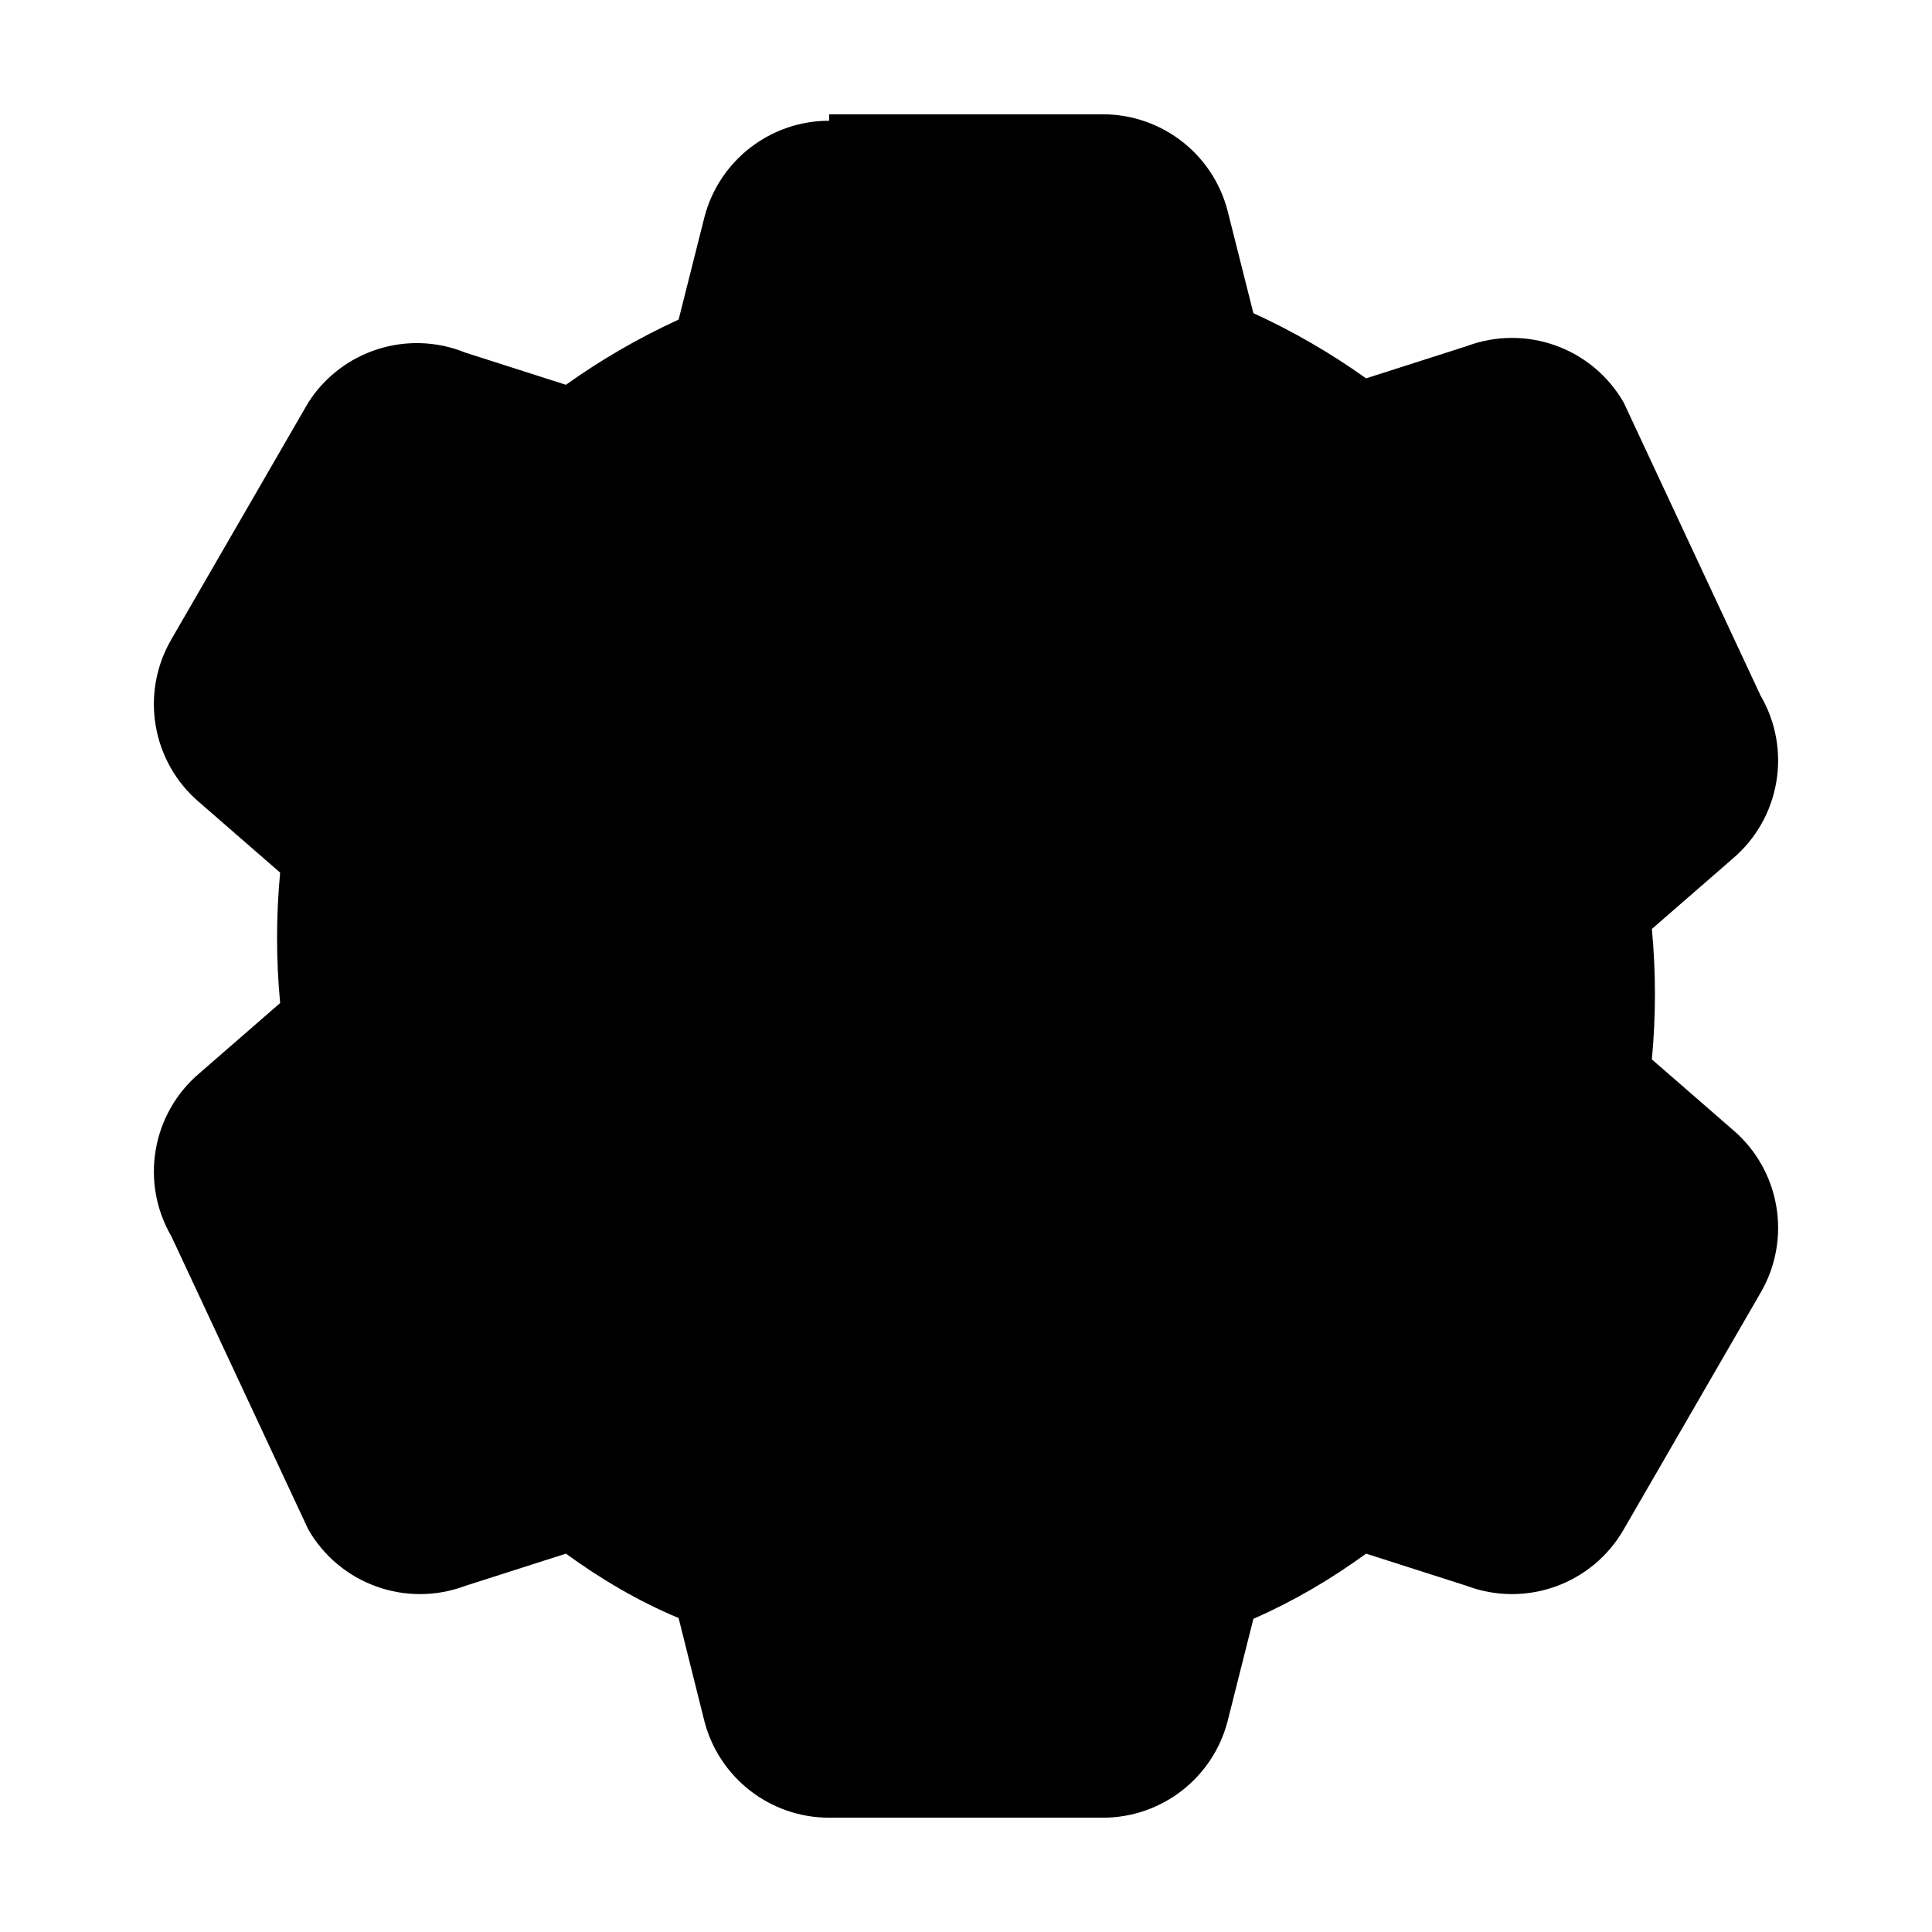
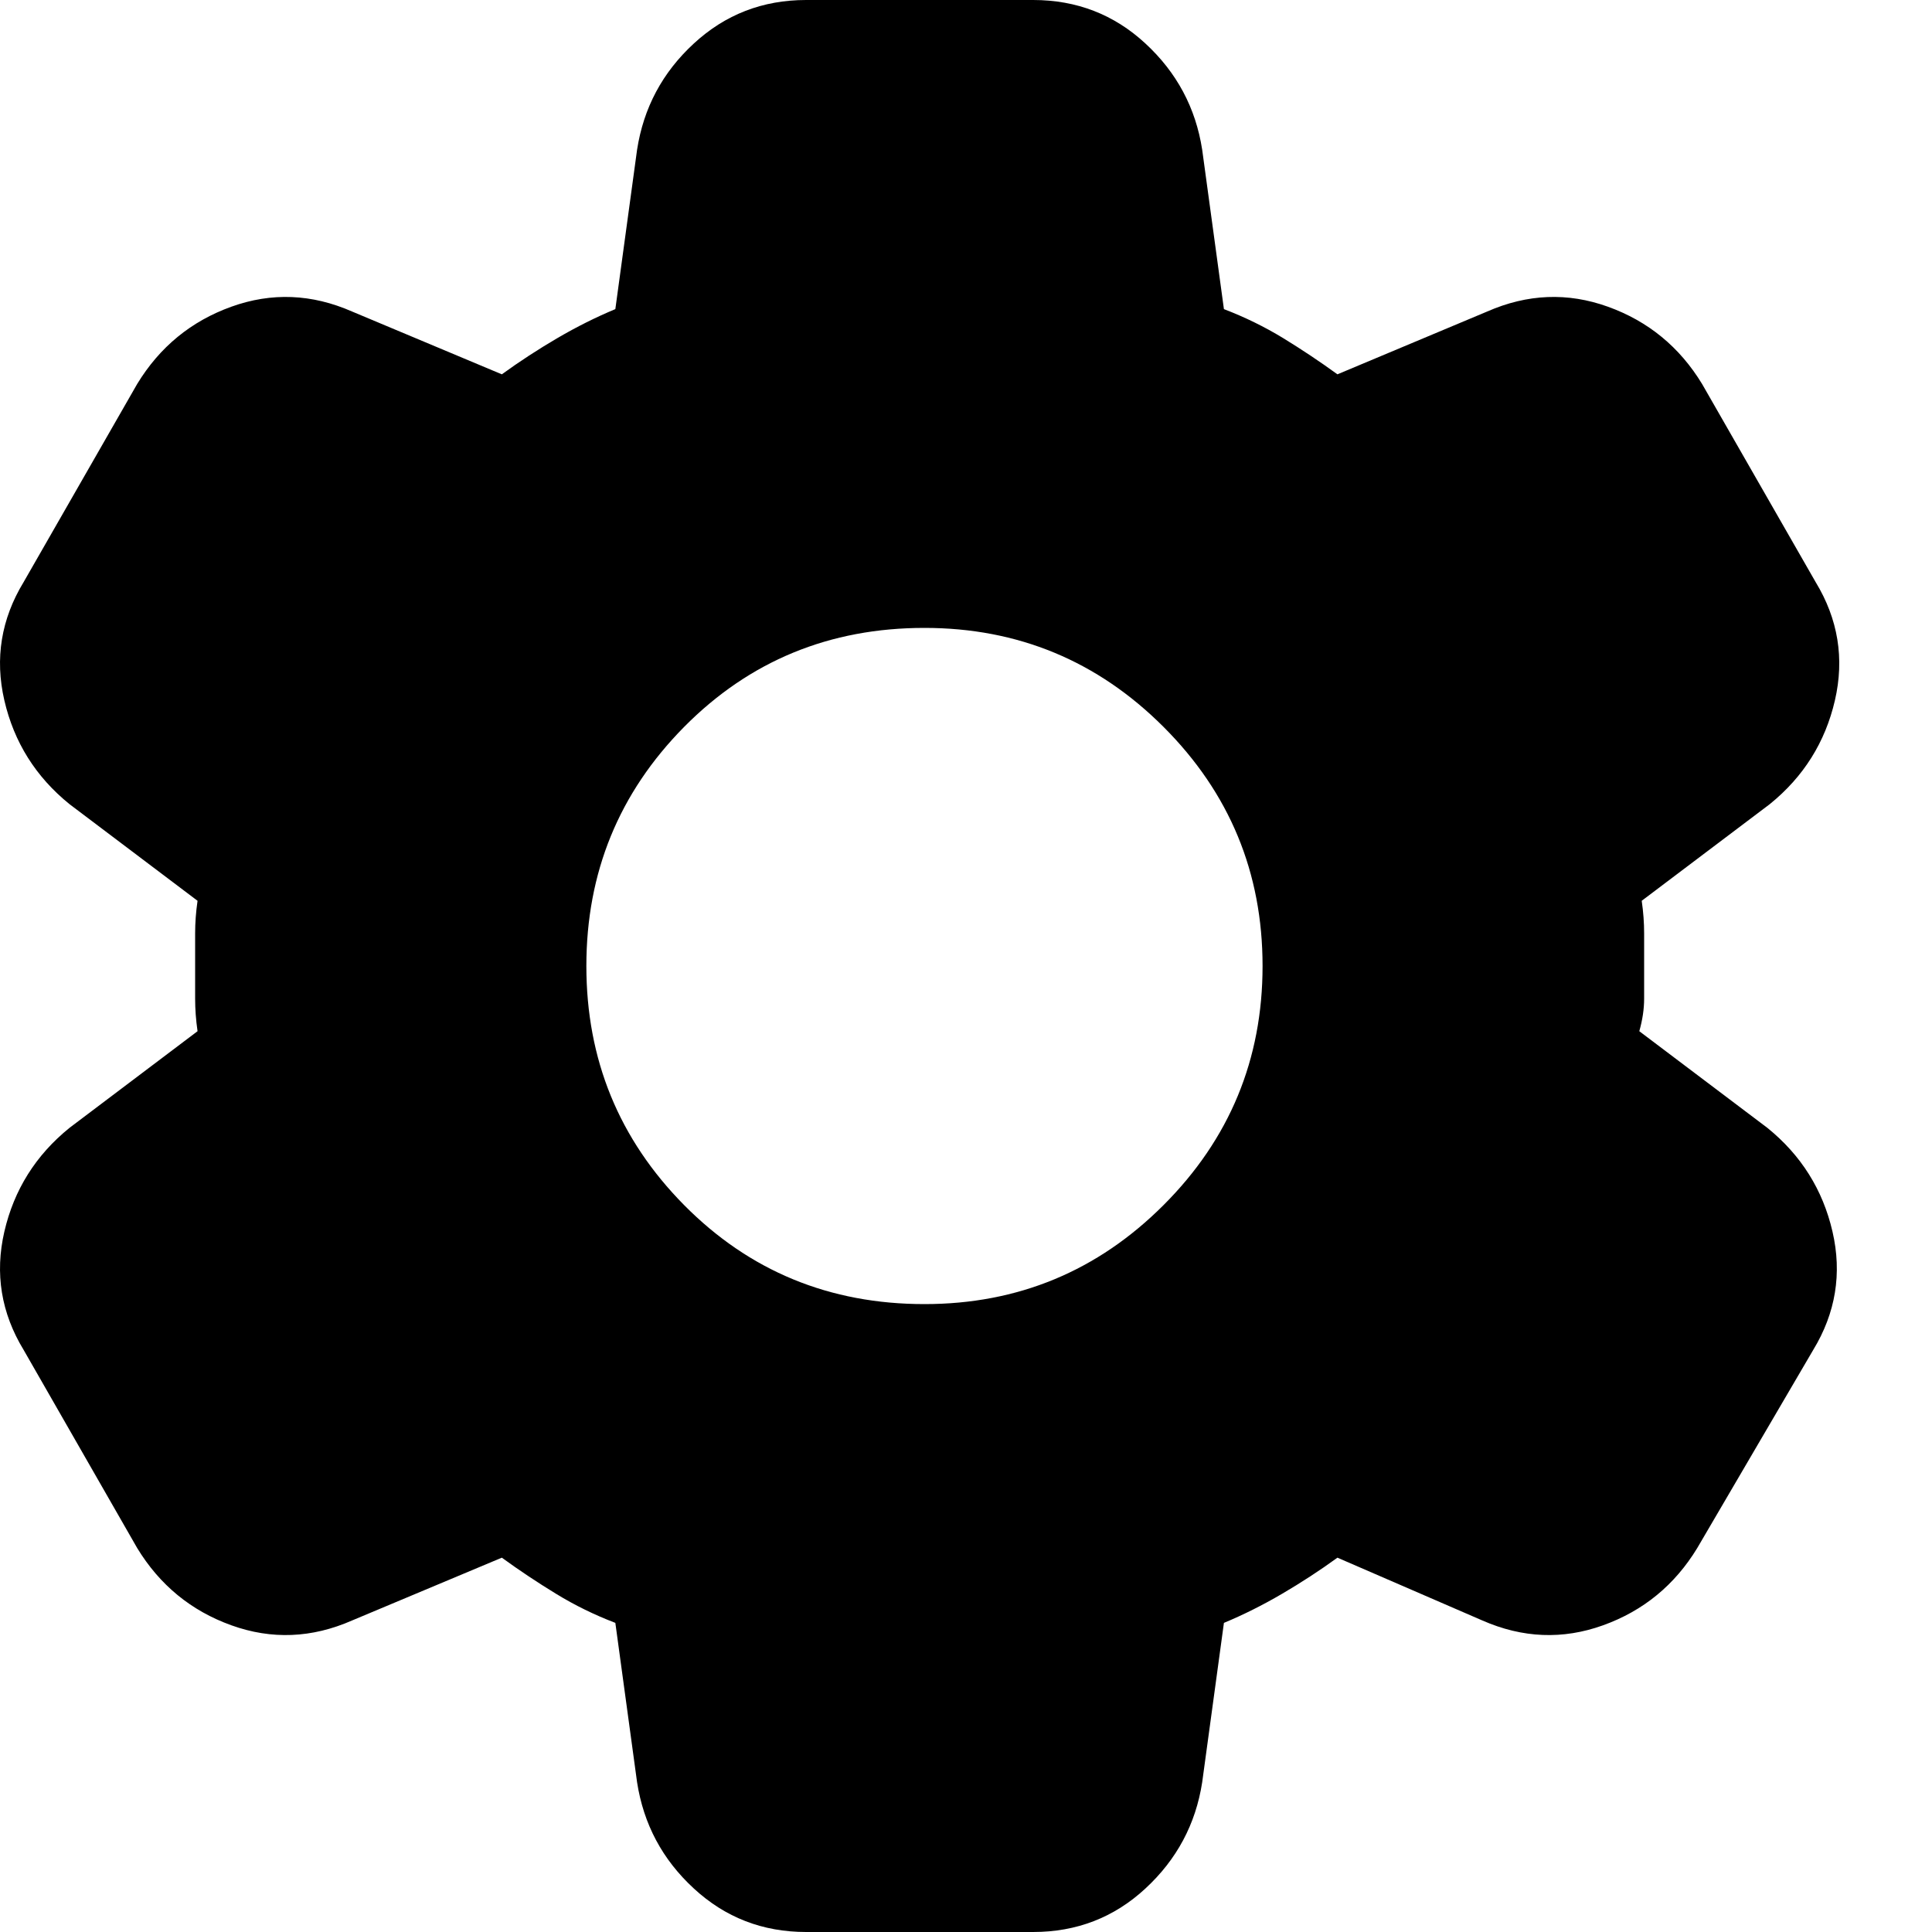
- <svg xmlns="http://www.w3.org/2000/svg" width="24" height="24" viewBox="0 0 24 24" fill="none">
-   <path fill-rule="evenodd" clip-rule="evenodd" d="M12 8.4a3.6 3.6 0 100 7.2 3.6 3.6 0 000-7.2zm0 5.4a1.8 1.8 0 110-3.6 1.8 1.8 0 010 3.6z" fill="currentColor" />
-   <path fill-rule="evenodd" clip-rule="evenodd" d="M10.3 1.5a1.6 1.6 0 00-1.55 1.2l-.32 1.27a8.5 8.5 0 00-1.4.81l-1.25-.4A1.6 1.6 0 003.83 5l-1.7 2.94a1.6 1.6 0 00.35 2.03l1 .87a8.6 8.6 0 000 1.62l-1 .87a1.6 1.6 0 00-.35 2.03L3.83 19a1.6 1.6 0 001.95.7l1.25-.4c.44.32.9.59 1.4.8l.32 1.28a1.6 1.6 0 001.55 1.2h3.4a1.6 1.6 0 001.55-1.2l.32-1.27c.5-.22.96-.49 1.4-.81l1.25.4a1.6 1.6 0 001.95-.7l1.7-2.94a1.6 1.6 0 00-.35-2.03l-1-.87a8.6 8.6 0 000-1.62l1-.87a1.6 1.6 0 00.35-2.03L20.17 5a1.6 1.6 0 00-1.95-.7l-1.25.4a8.5 8.5 0 00-1.4-.81l-.32-1.27a1.6 1.6 0 00-1.55-1.2h-3.4z" fill="currentColor" />
+ <svg xmlns="http://www.w3.org/2000/svg" width="20" height="20" viewBox="0 0 20 20" fill="none">
+   <mask id="mask0_785_1917" style="mask-type:alpha" maskUnits="userSpaceOnUse" x="-3" y="-2" width="25" height="24">
+     <rect x="-2.48" y="-2" width="24" height="24" fill="#D9D9D9" />
+   </mask>
+   <g mask="url(#mask0_785_1917)">
+     <path d="M8.345 20C7.895 20 7.508 19.85 7.183 19.55C6.857 19.25 6.662 18.883 6.595 18.45L6.37 16.8C6.153 16.717 5.949 16.617 5.758 16.5C5.566 16.383 5.378 16.258 5.195 16.125L3.645 16.775C3.228 16.958 2.812 16.975 2.395 16.825C1.978 16.675 1.653 16.408 1.42 16.025L0.245 13.975C0.012 13.592 -0.055 13.183 0.045 12.75C0.145 12.317 0.37 11.958 0.72 11.675L2.045 10.675C2.028 10.558 2.02 10.446 2.02 10.338V9.662C2.02 9.554 2.028 9.442 2.045 9.325L0.72 8.325C0.37 8.042 0.145 7.683 0.045 7.25C-0.055 6.817 0.012 6.408 0.245 6.025L1.42 3.975C1.653 3.592 1.978 3.325 2.395 3.175C2.812 3.025 3.228 3.042 3.645 3.225L5.195 3.875C5.378 3.742 5.57 3.617 5.77 3.5C5.97 3.383 6.17 3.283 6.37 3.2L6.595 1.55C6.662 1.117 6.857 0.75 7.183 0.45C7.508 0.15 7.895 0 8.345 0H10.695C11.145 0 11.533 0.15 11.857 0.45C12.182 0.75 12.378 1.117 12.445 1.55L12.67 3.2C12.887 3.283 13.091 3.383 13.283 3.5C13.474 3.617 13.662 3.742 13.845 3.875L15.395 3.225C15.812 3.042 16.228 3.025 16.645 3.175C17.062 3.325 17.387 3.592 17.62 3.975L18.795 6.025C19.028 6.408 19.095 6.817 18.995 7.25C18.895 7.683 18.67 8.042 18.32 8.325L16.995 9.325C17.012 9.442 17.02 9.554 17.02 9.662V10.338C17.02 10.446 17.003 10.558 16.97 10.675L18.295 11.675C18.645 11.958 18.87 12.317 18.97 12.75C19.07 13.183 19.003 13.592 18.77 13.975L17.57 16.025C17.337 16.408 17.012 16.675 16.595 16.825C16.178 16.975 15.762 16.958 15.345 16.775L13.845 16.125C13.662 16.258 13.47 16.383 13.27 16.5C13.07 16.617 12.87 16.717 12.67 16.8L12.445 18.45C12.378 18.883 12.182 19.25 11.857 19.55C11.533 19.85 11.145 20 10.695 20H8.345ZM9.57 13.5C10.537 13.5 11.362 13.158 12.045 12.475C12.728 11.792 13.07 10.967 13.07 10C13.07 9.033 12.728 8.208 12.045 7.525C11.362 6.842 10.537 6.5 9.57 6.5C8.587 6.5 7.758 6.842 7.082 7.525C6.407 8.208 6.07 9.033 6.07 10C6.07 10.967 6.407 11.792 7.082 12.475C7.758 13.158 8.587 13.5 9.57 13.5Z" fill="currentColor" />
+   </g>
</svg>
